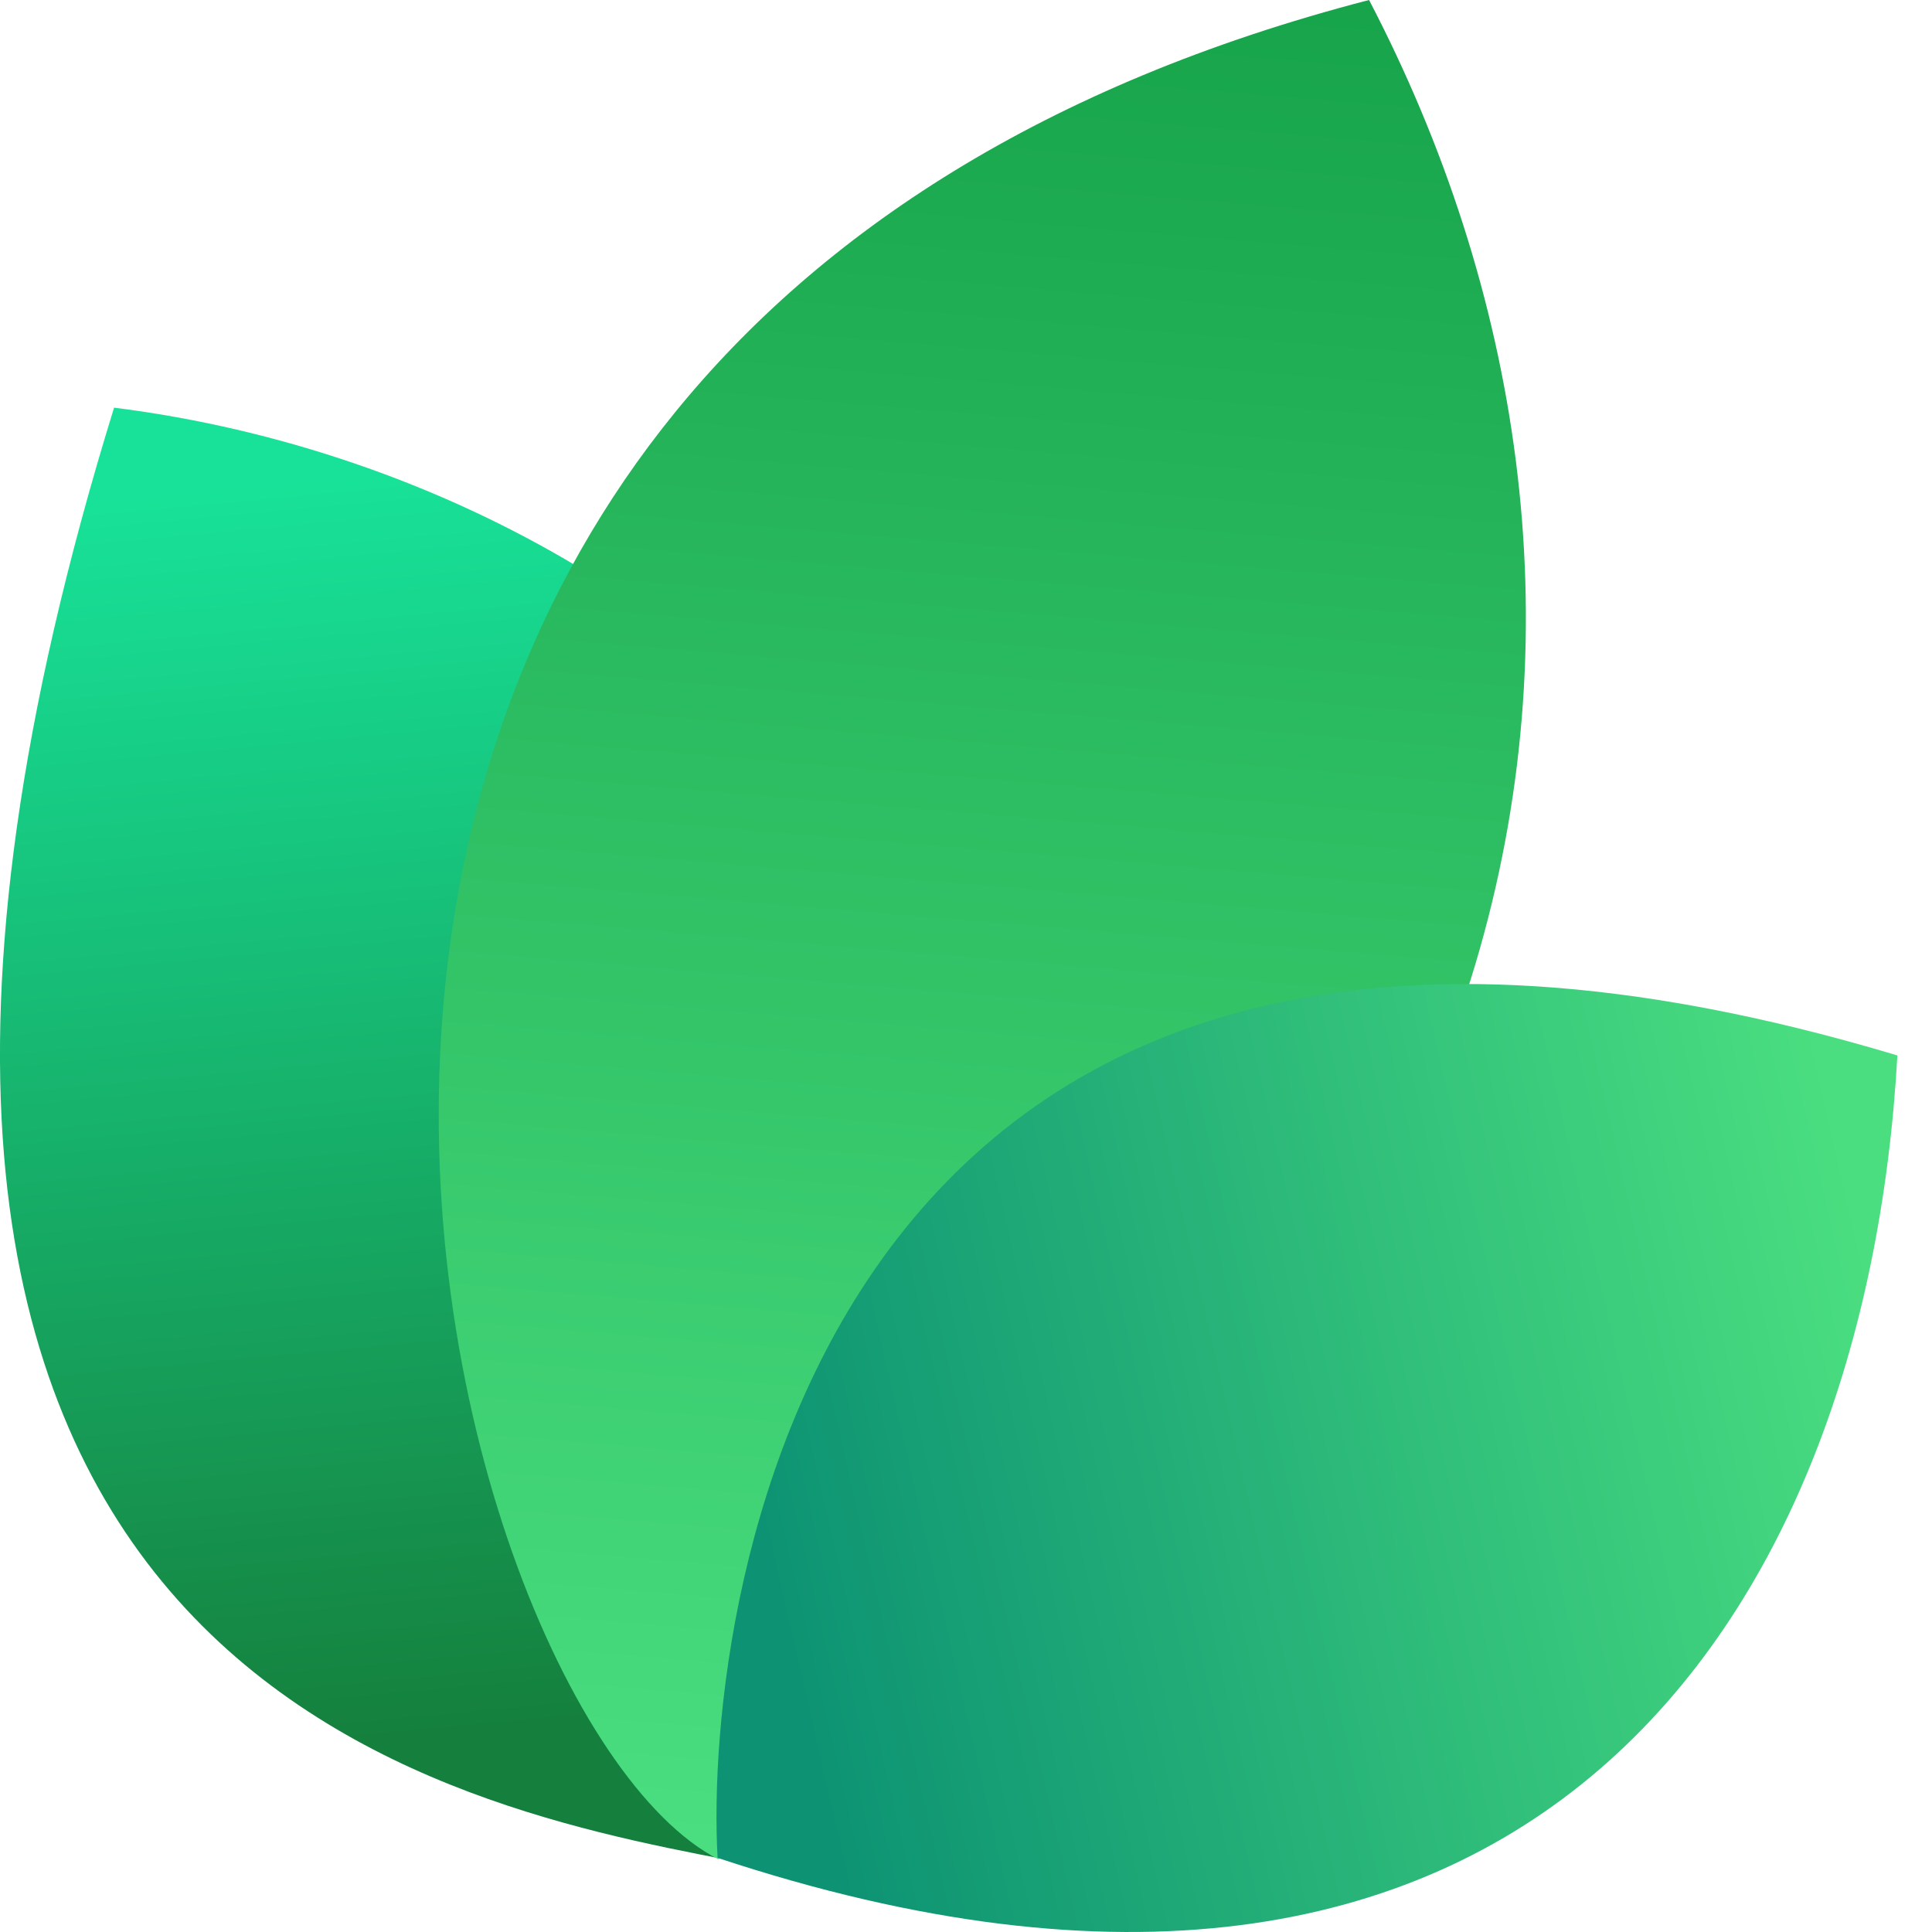
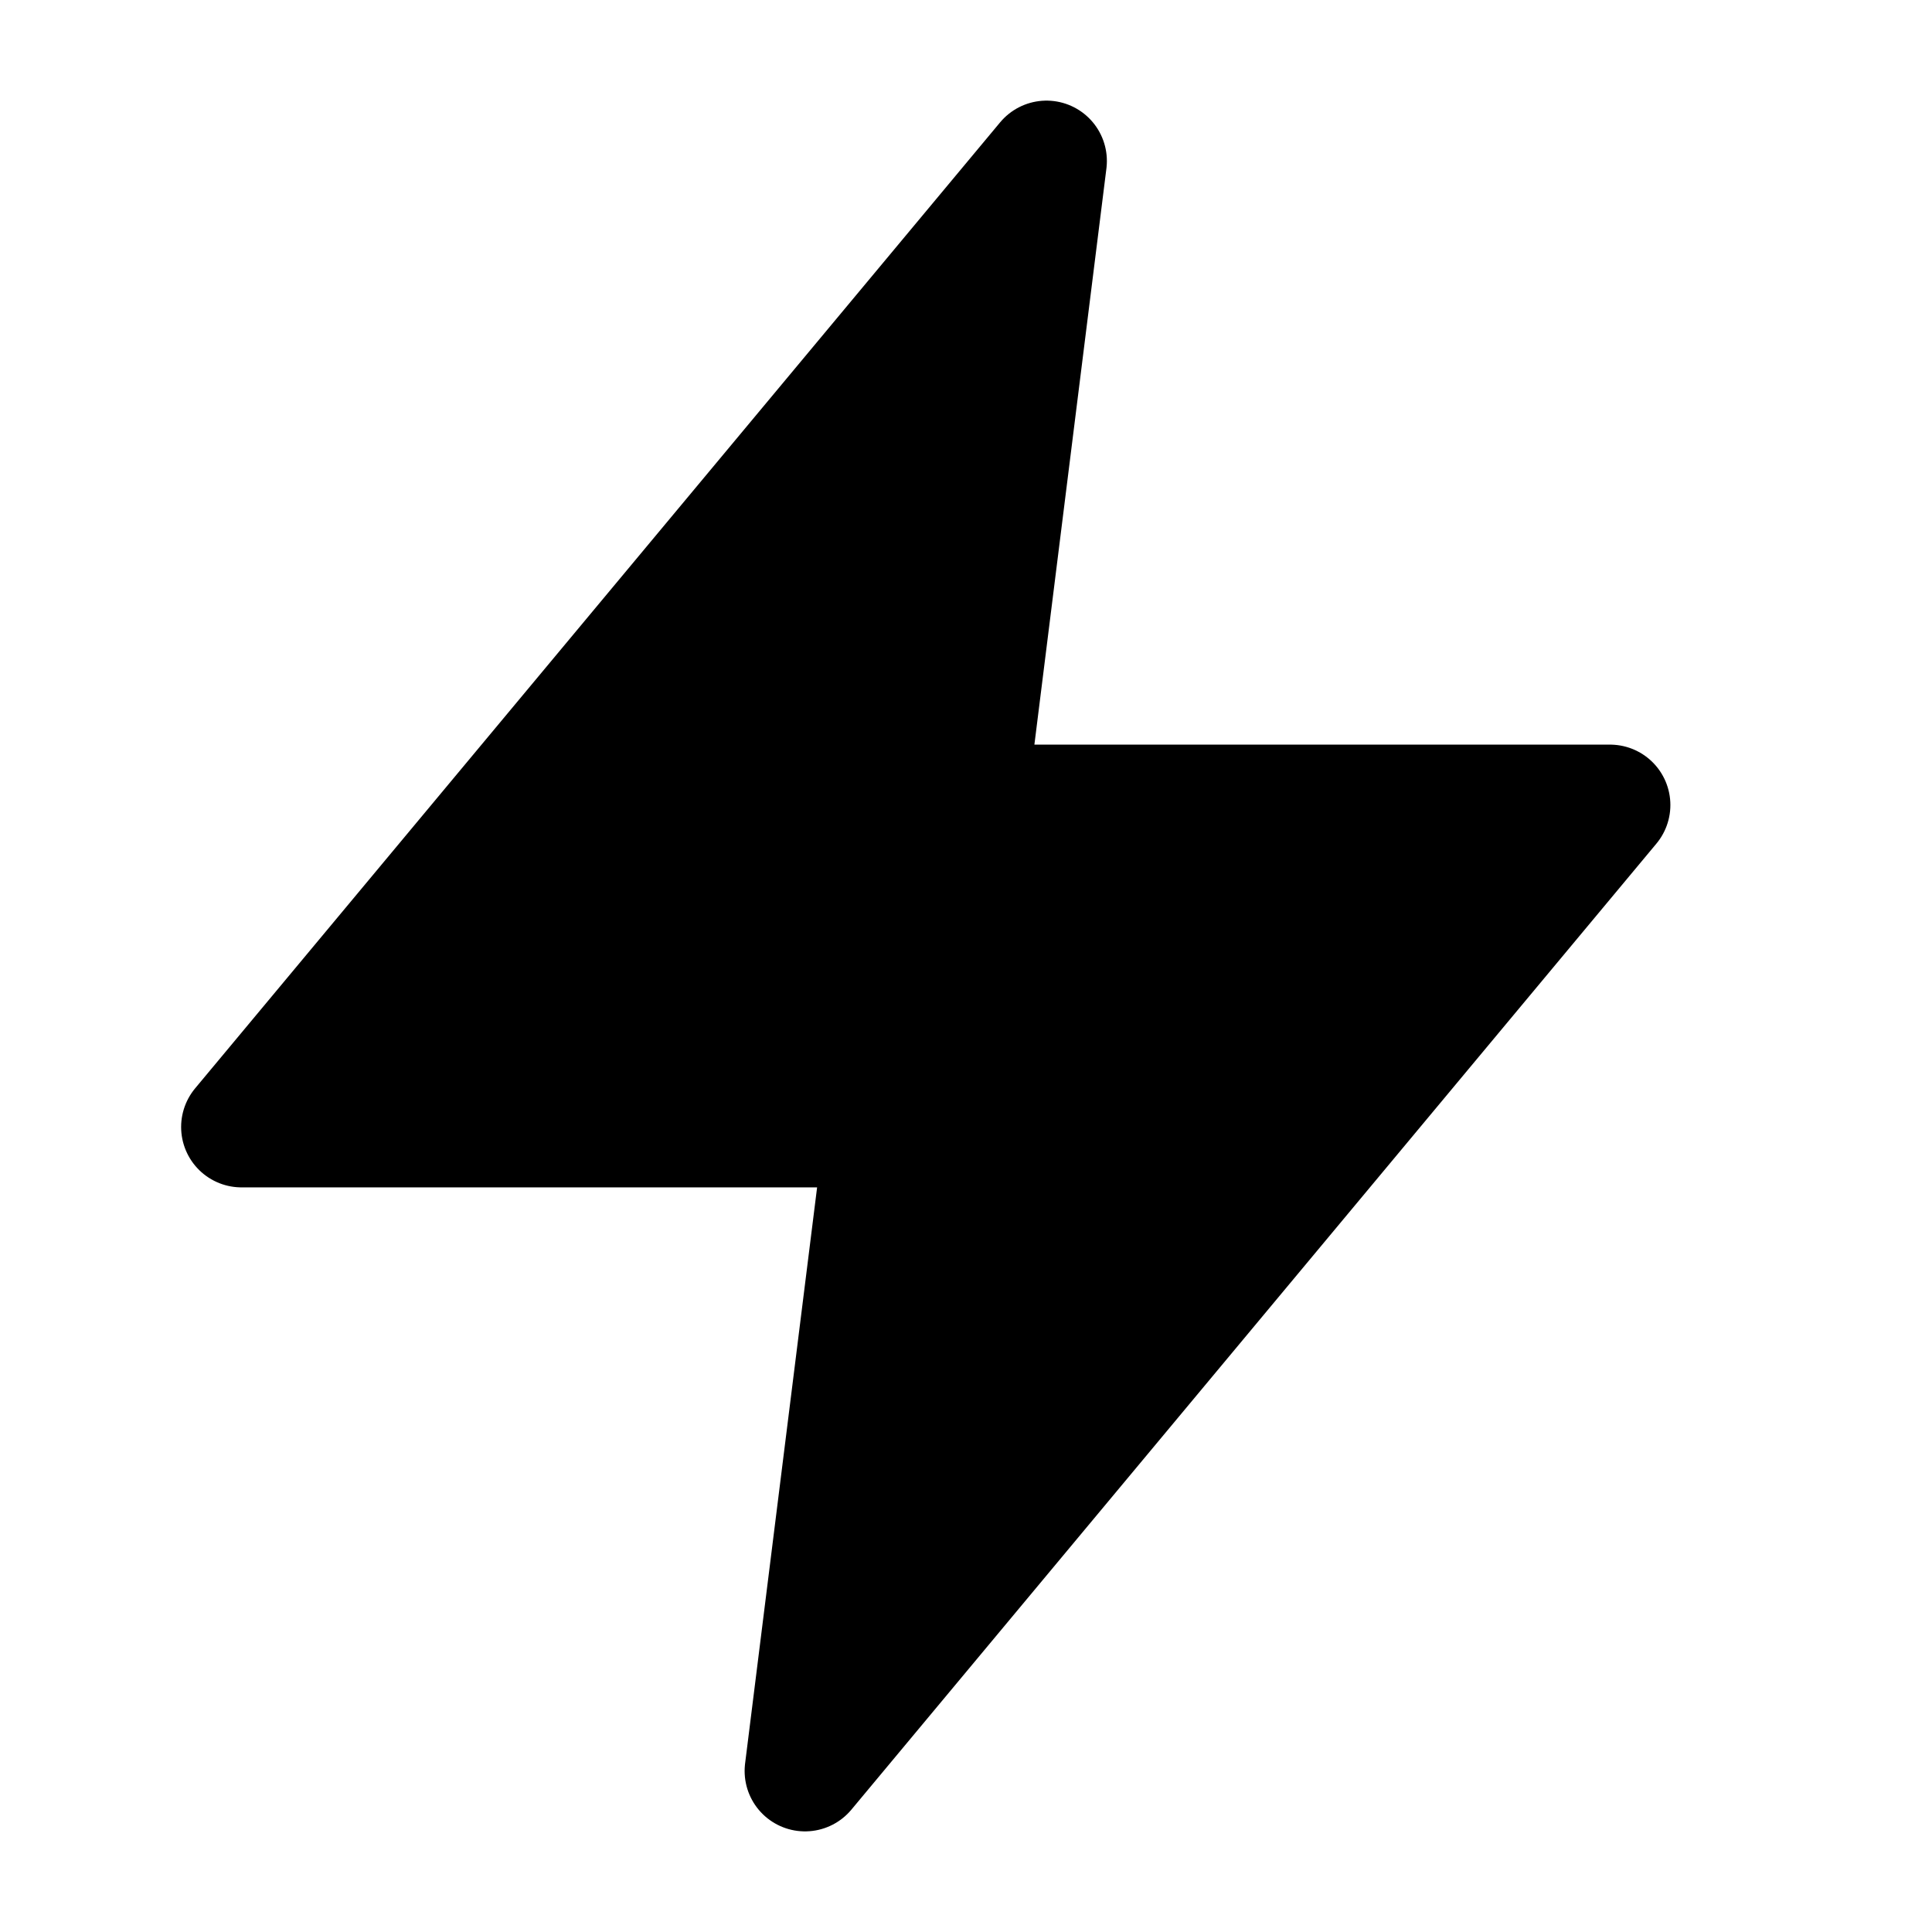
<svg xmlns="http://www.w3.org/2000/svg" width="24" height="24" viewBox="0 0 24 24" fill="none">
-   <path d="M9.061 23.108C5.268 22.377 -3.391 20.627 1.417 5.064C9.634 6.099 16.973 14.064 9.061 23.108Z" fill="url(#paint0_linear_17557_2021)" />
-   <path d="M8.919 23.094C5.276 21.222 0.784 4.209 17.007 0C20.757 7.193 19.621 16.545 8.919 23.094Z" fill="url(#paint1_linear_17557_2021)" />
-   <path d="M8.914 23.079C8.735 19.882 10.159 9.085 23.57 13.111C23.181 20.123 18.984 26.418 8.914 23.079Z" fill="url(#paint2_linear_17557_2021)" />
-   <defs>
-     <linearGradient id="paint0_linear_17557_2021" x1="3.776" y1="5.916" x2="5.232" y2="21.559" gradientUnits="userSpaceOnUse">
-       <stop stop-color="#18E299" />
-       <stop offset="1" stop-color="#15803D" />
-     </linearGradient>
-     <linearGradient id="paint1_linear_17557_2021" x1="12.171" y1="-0.718" x2="10.19" y2="22.983" gradientUnits="userSpaceOnUse">
-       <stop stop-color="#16A34A" />
-       <stop offset="1" stop-color="#4ADE80" />
-     </linearGradient>
-     <linearGradient id="paint2_linear_17557_2021" x1="23.133" y1="15.353" x2="9.338" y2="18.52" gradientUnits="userSpaceOnUse">
-       <stop stop-color="#4ADE80" />
-       <stop offset="1" stop-color="#0D9373" />
-     </linearGradient>
-   </defs>
+   <path d="M13 2L3 14h8l-1 8 10-12h-8l1-8z" fill="currentColor" stroke="currentColor" stroke-width="1.5" stroke-linecap="round" stroke-linejoin="round" />
</svg>
